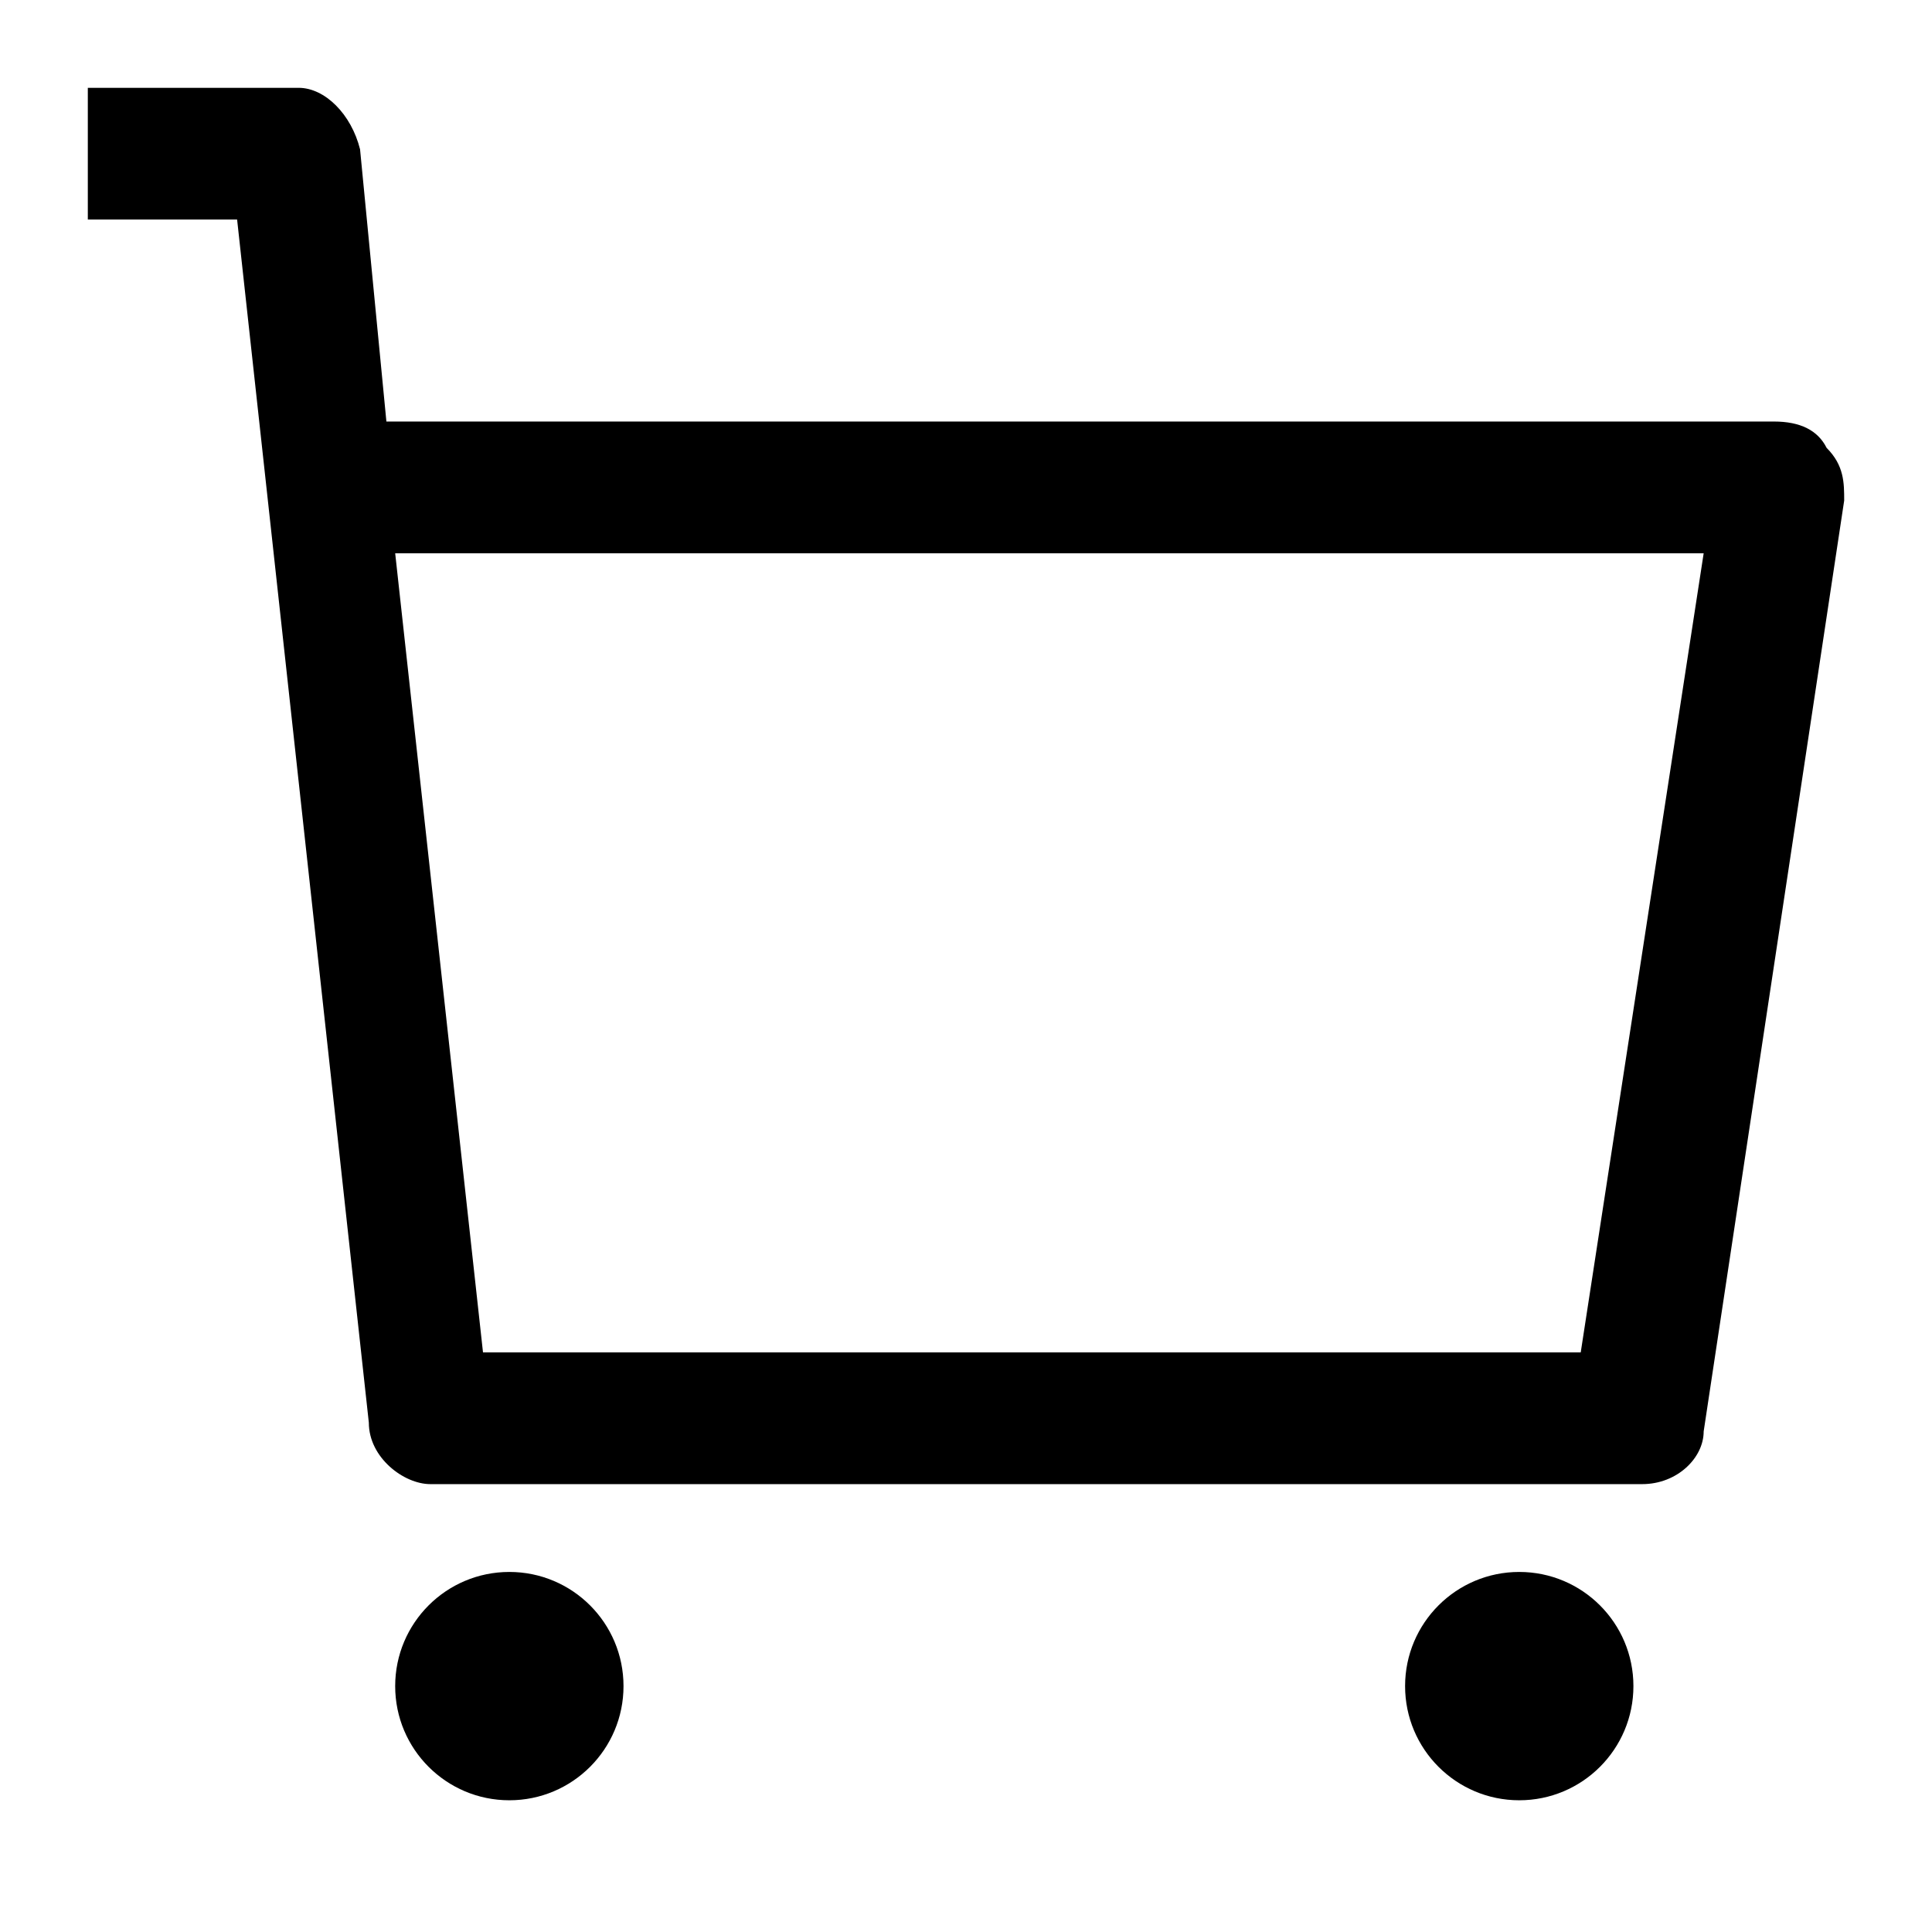
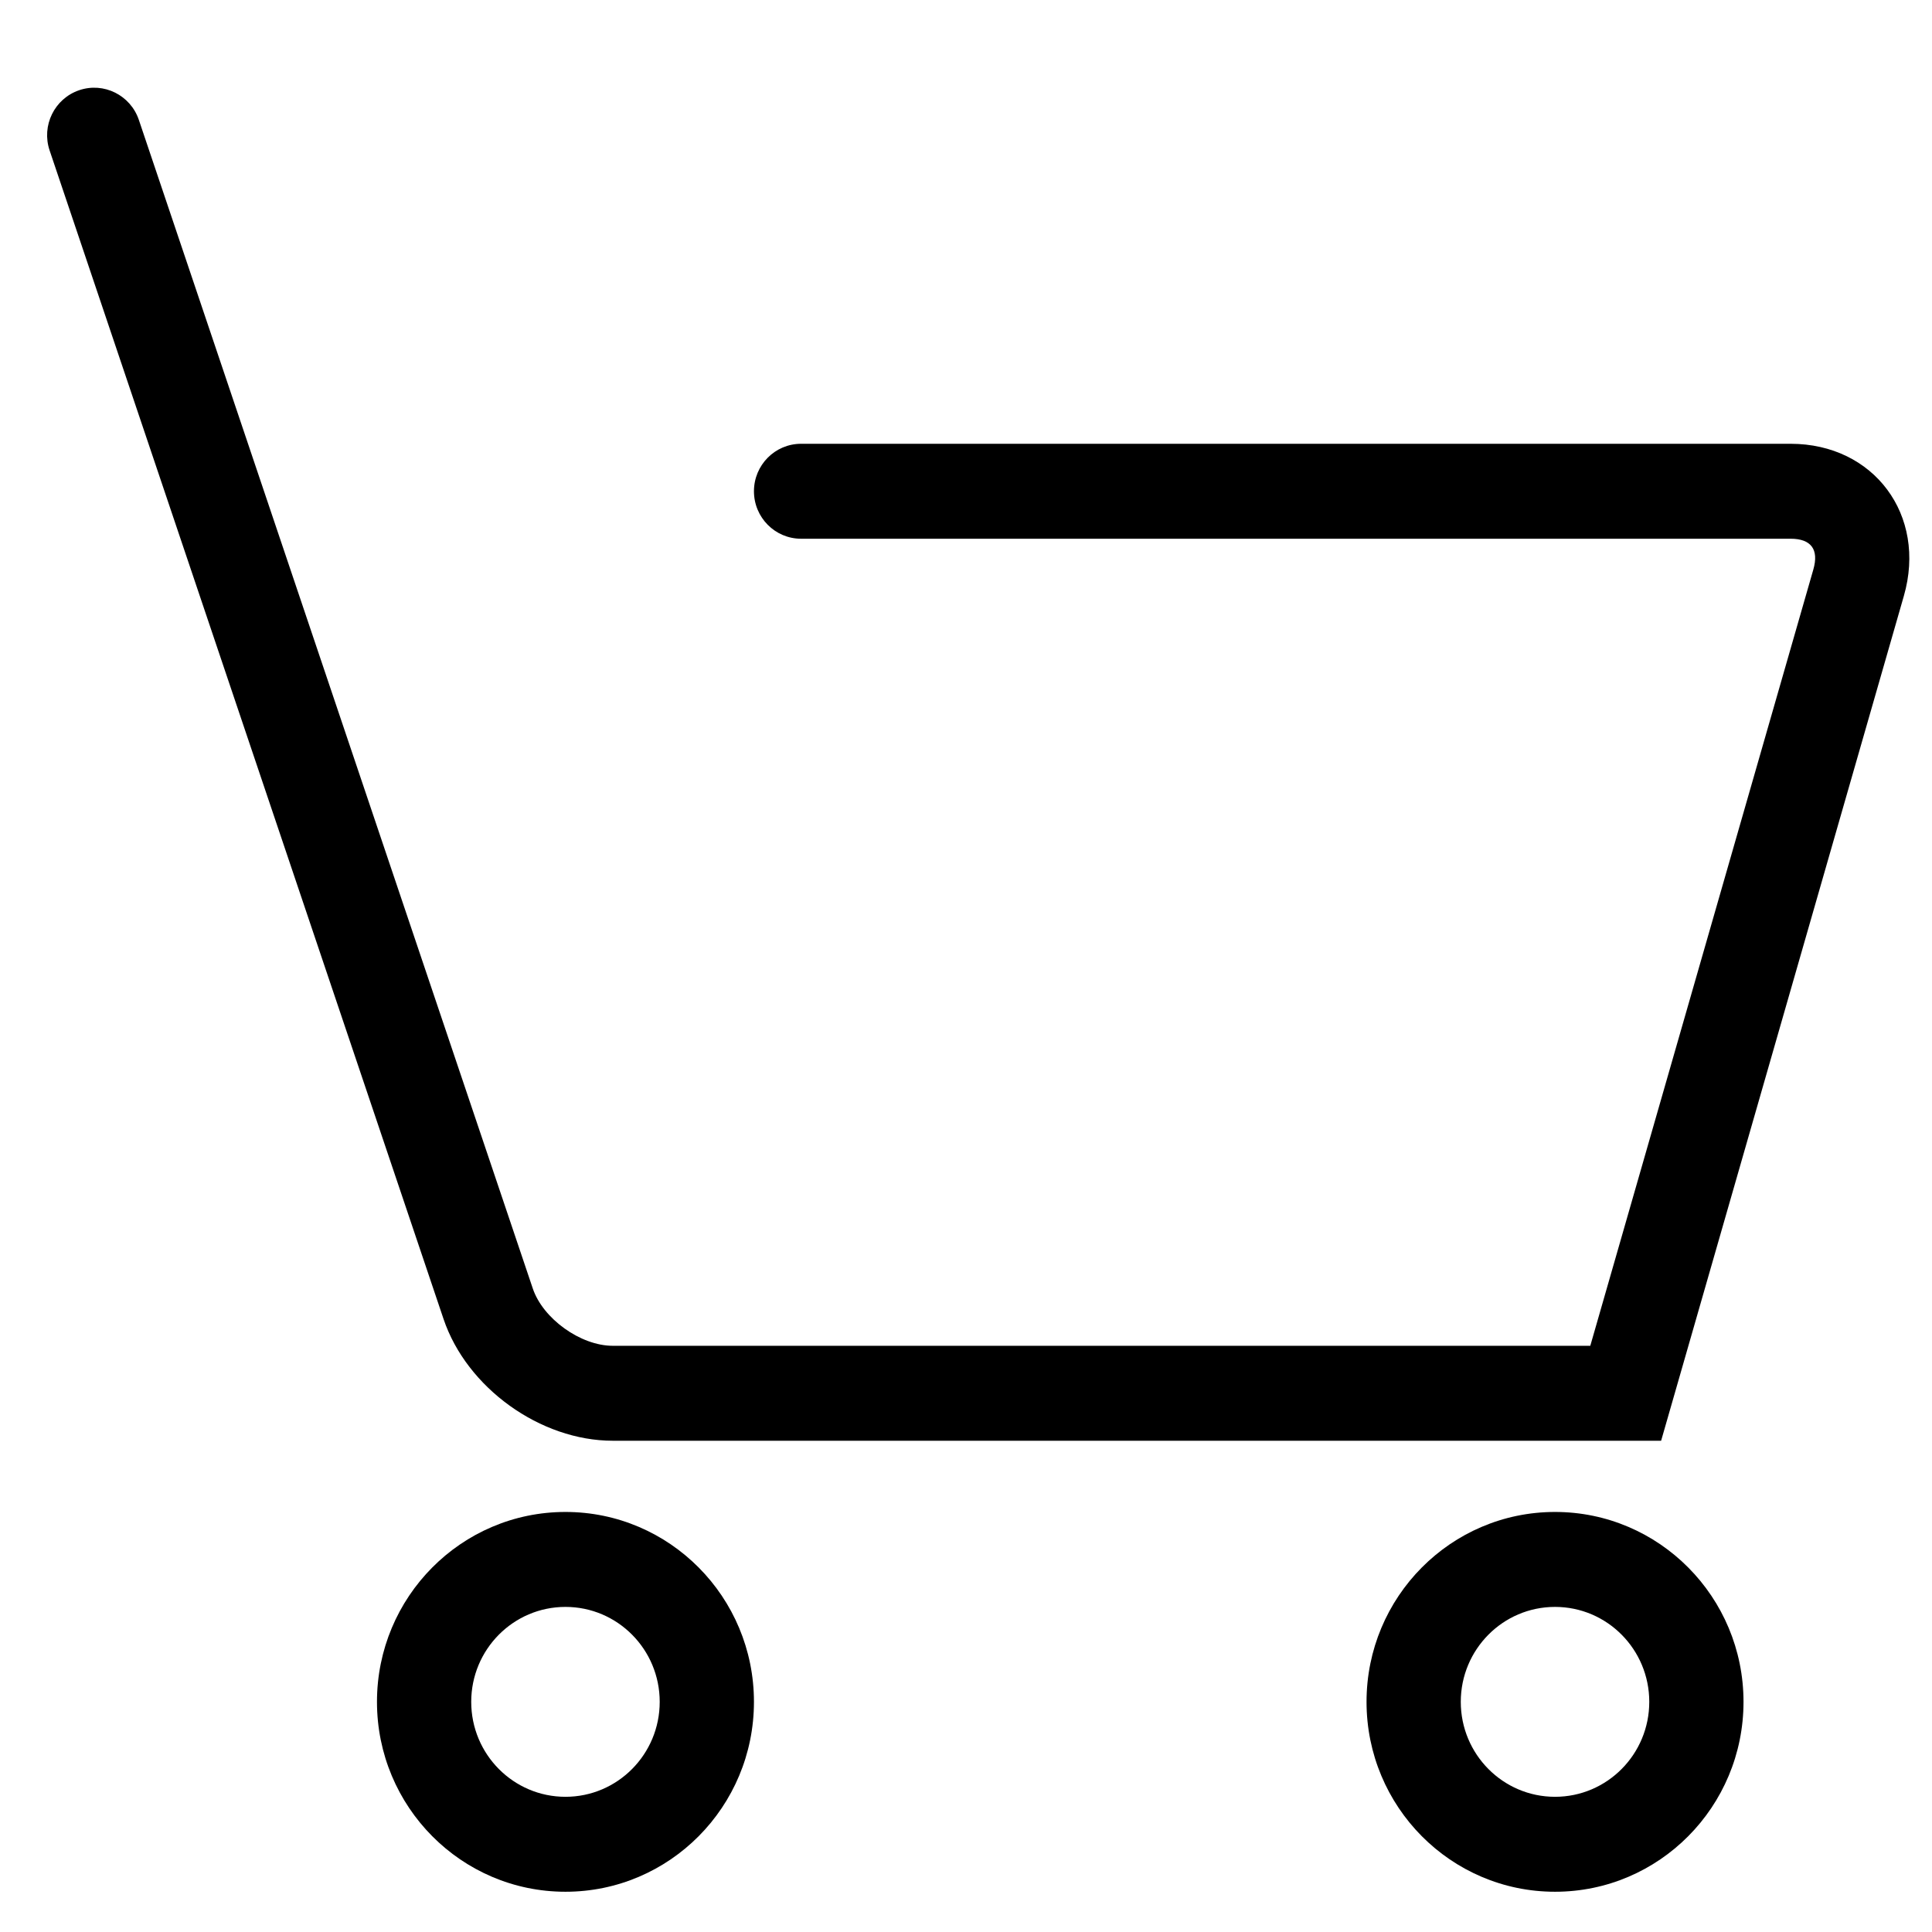
- <svg xmlns="http://www.w3.org/2000/svg" t="1628171673447" class="icon" viewBox="0 0 1024 1024" version="1.1" p-id="1930" width="48" height="48">
+ <svg xmlns="http://www.w3.org/2000/svg" t="1631179102739" class="icon" viewBox="0 0 1024 1024" version="1.1" p-id="1071" width="64" height="64">
  <defs>
    <style type="text/css" />
  </defs>
-   <path d="M269.964 893.673m-60.509 0a60.509 60.509 0 1 0 121.018 0 60.509 60.509 0 1 0-121.018 0Z" p-id="1931" />
-   <path d="M805.236 893.673m-60.509 0a60.509 60.509 0 1 0 121.018 0 60.509 60.509 0 1 0-121.018 0Z" p-id="1932" />
-   <path d="M968.145 237.382c-4.655-9.309-13.964-13.964-27.927-13.964H204.8l-13.964-144.291C186.182 60.509 172.218 46.545 158.255 46.545H46.545v69.818h79.127l69.818 637.673c0 18.618 18.618 32.582 32.582 32.582h642.327c18.618 0 32.582-13.964 32.582-27.927L977.455 265.309c0-9.309 0-18.618-9.309-27.927zM837.818 716.8H256l-46.545-423.564h693.527L837.818 716.8z" p-id="1933" />
+   <path d="M235.097 699.133c12.288 36.45 51.285 64.49 89.676 64.49h555.656l5.22-18.165 123.439-429.613c12.3-42.813-15.9-80.631-60.036-80.631H424.585c-13.793 0-24.975 11.265-24.975 25.162 0 13.897 11.182 25.162 24.975 25.162h524.467c10.872 0 15.11 5.682 12.054 16.314L837.668 731.465l23.99-18.166H324.774c-17.03 0-36.983-14.347-42.378-30.35L73.6 63.566c-4.436-13.158-18.62-20.203-31.68-15.734-13.061 4.47-20.054 18.76-15.618 31.918l208.795 619.383zM399.61 902.017c0-55.587-44.728-100.65-99.903-100.65-55.174 0-99.902 45.063-99.902 100.65s44.728 100.65 99.902 100.65c55.175 0 99.903-45.063 99.903-100.65z m-149.854 0c0-27.794 22.364-50.325 49.951-50.325 27.588 0 49.952 22.531 49.952 50.325 0 27.794-22.364 50.325-49.952 50.325-27.587 0-49.95-22.531-49.95-50.325zM924.098 902.017c0-55.587-44.728-100.65-99.903-100.65-55.174 0-99.902 45.063-99.902 100.65s44.728 100.65 99.902 100.65c55.175 0 99.903-45.063 99.903-100.65z m-149.854 0c0-27.794 22.364-50.325 49.951-50.325s49.951 22.531 49.951 50.325c0 27.794-22.364 50.325-49.95 50.325-27.588 0-49.952-22.531-49.952-50.325z" p-id="1072" fill="#000000" />
</svg>
